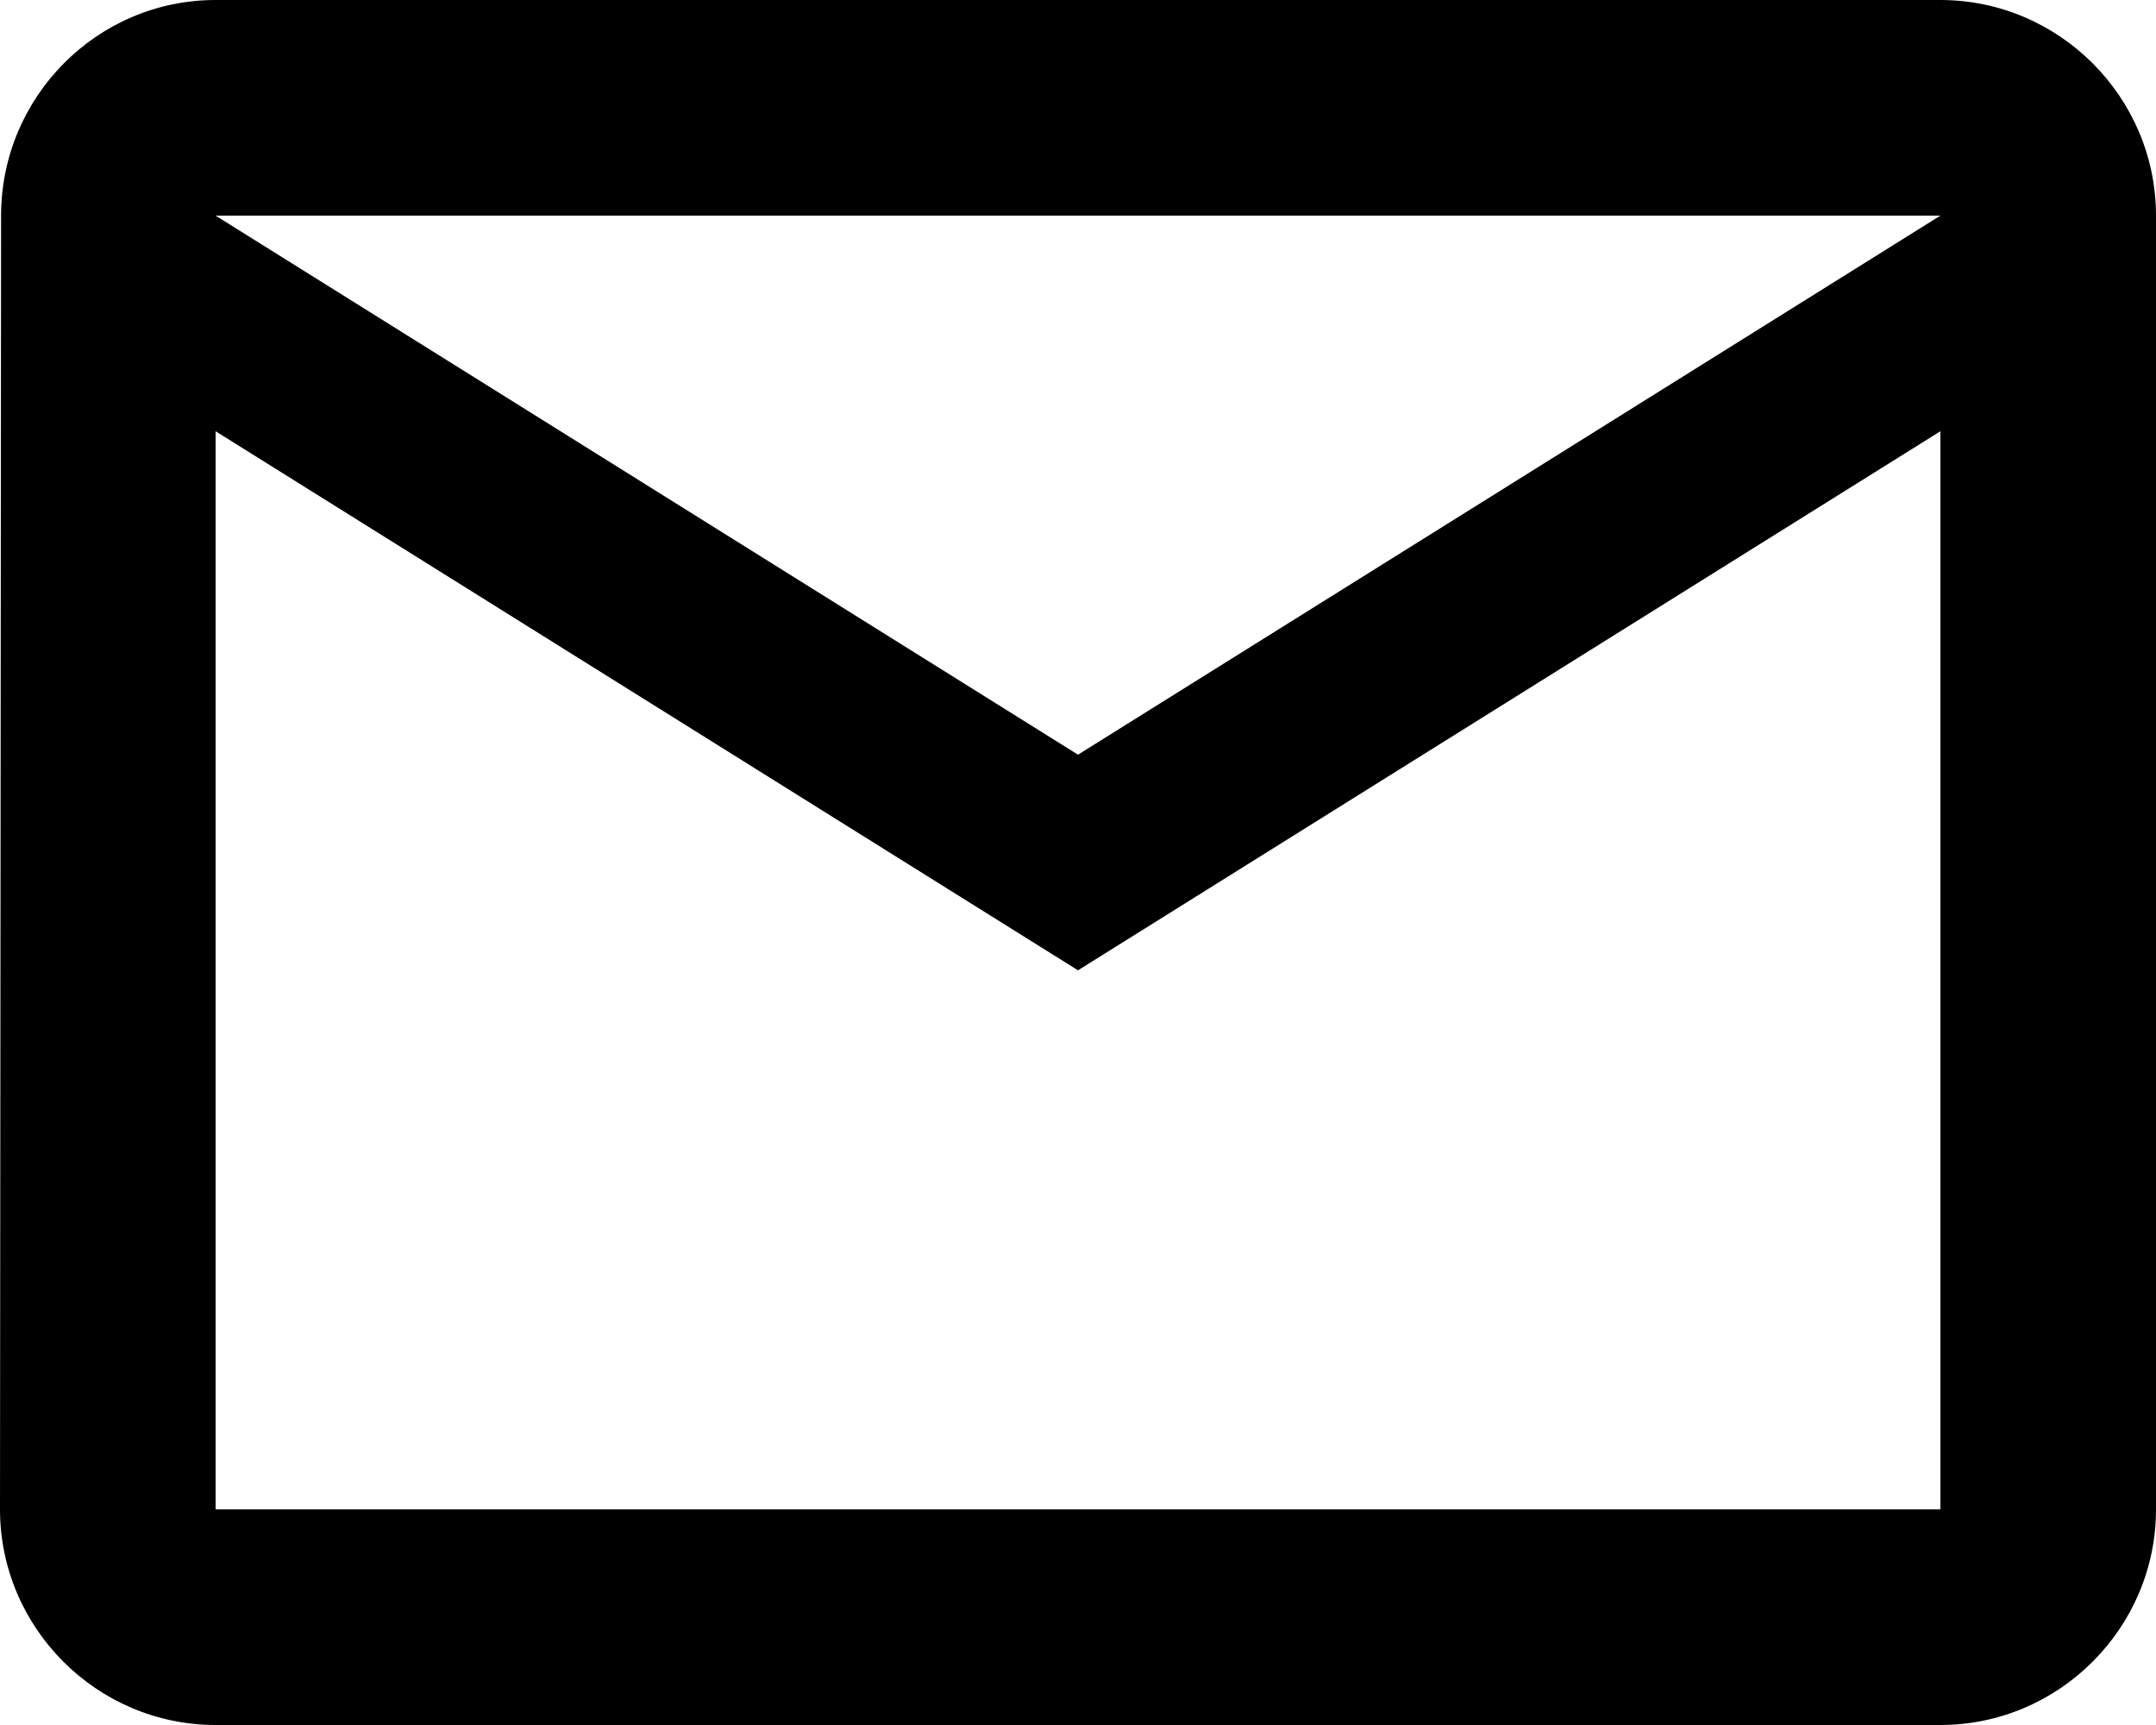
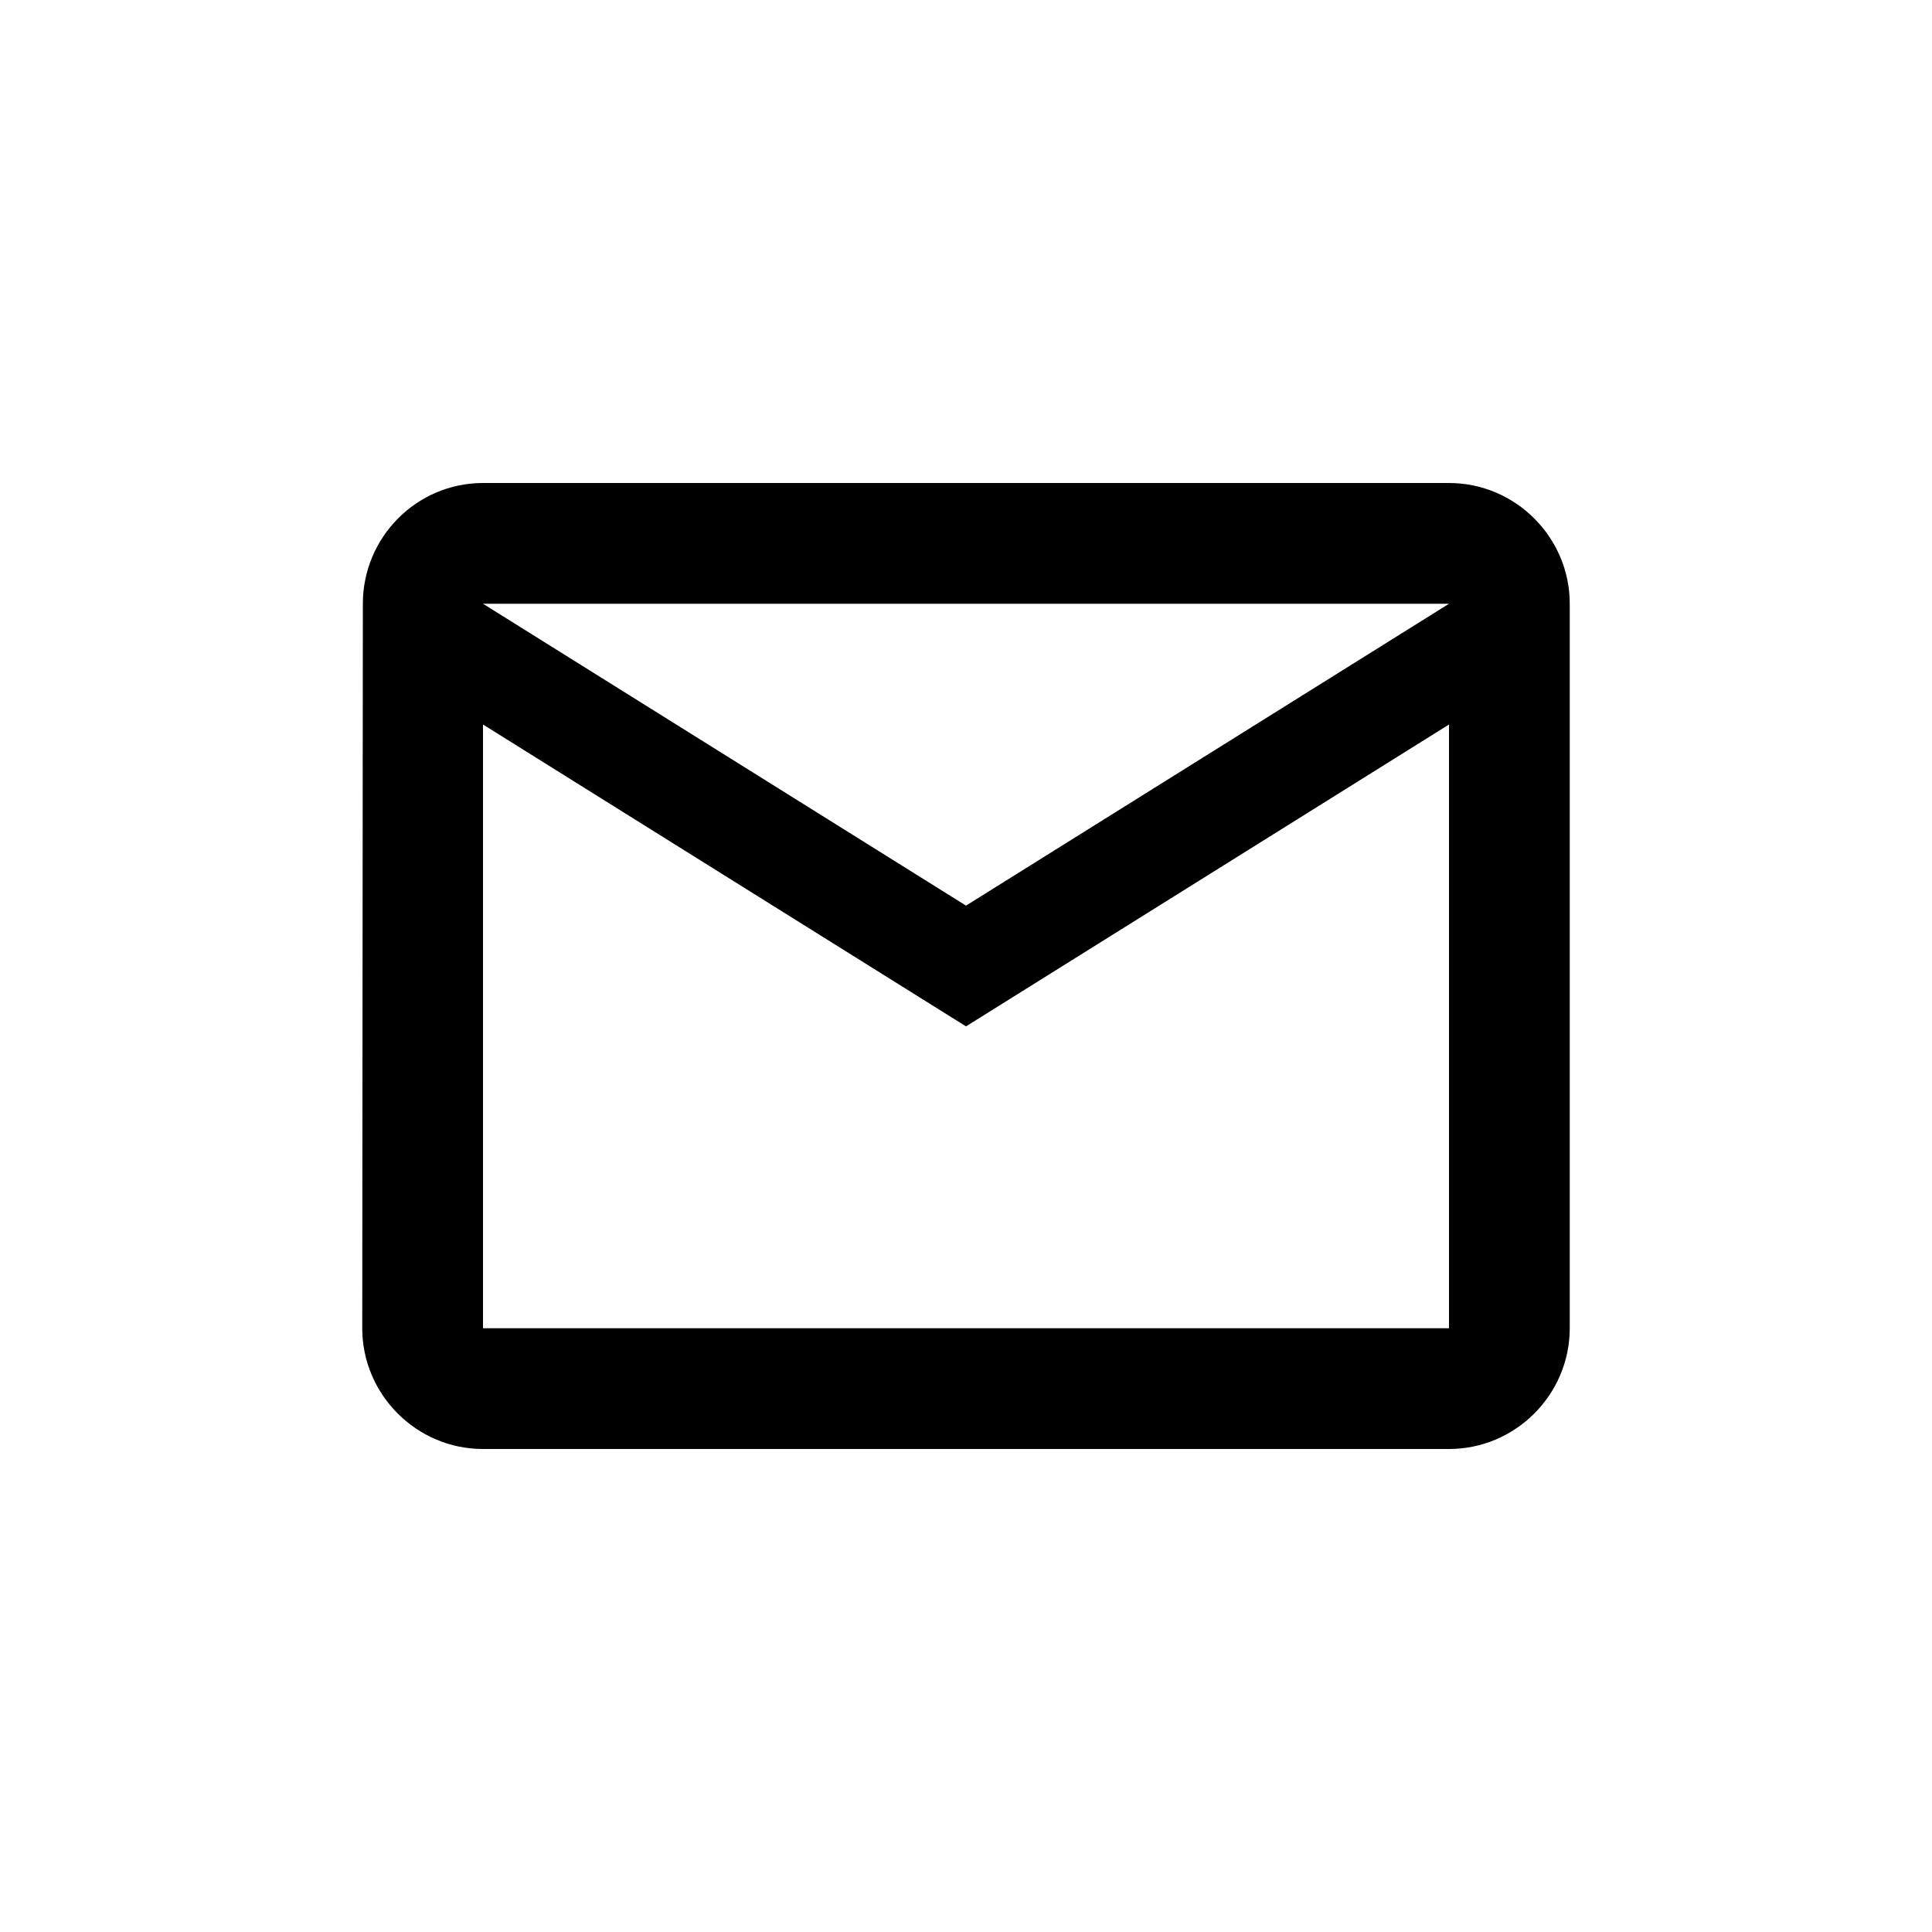
- <svg xmlns="http://www.w3.org/2000/svg" viewBox="0 0 20 16" fill-rule="evenodd" clip-rule="evenodd" stroke-linejoin="round" stroke-miterlimit="1.414">
+ <svg xmlns="http://www.w3.org/2000/svg" viewBox="0 0 32 32" fill-rule="evenodd" clip-rule="evenodd" stroke-linejoin="round" stroke-miterlimit="1.414">
  <path fill="none" d="M-2-4h24v24H-2z" />
-   <path d="M18 0H2C.9 0 .01.9.01 2L0 14c0 1.1.9 2 2 2h16c1.1 0 2-.9 2-2V2c0-1.1-.9-2-2-2zm0 14H2V4l8 5 8-5v10zm-8-7L2 2h16l-8 5z" />
+   <path d="M24 8H8c-1.1 0-1.99.9-1.99 2L6 22c0 1.1.9 2 2 2h16c1.1 0 2-.9 2-2V10c0-1.1-.9-2-2-2zm0 14H8V12l8 5 8-5v10zm-8-7l-8-5h16l-8 5z" />
  <path fill="none" d="M-6-8h32v32H-6z" />
</svg>
